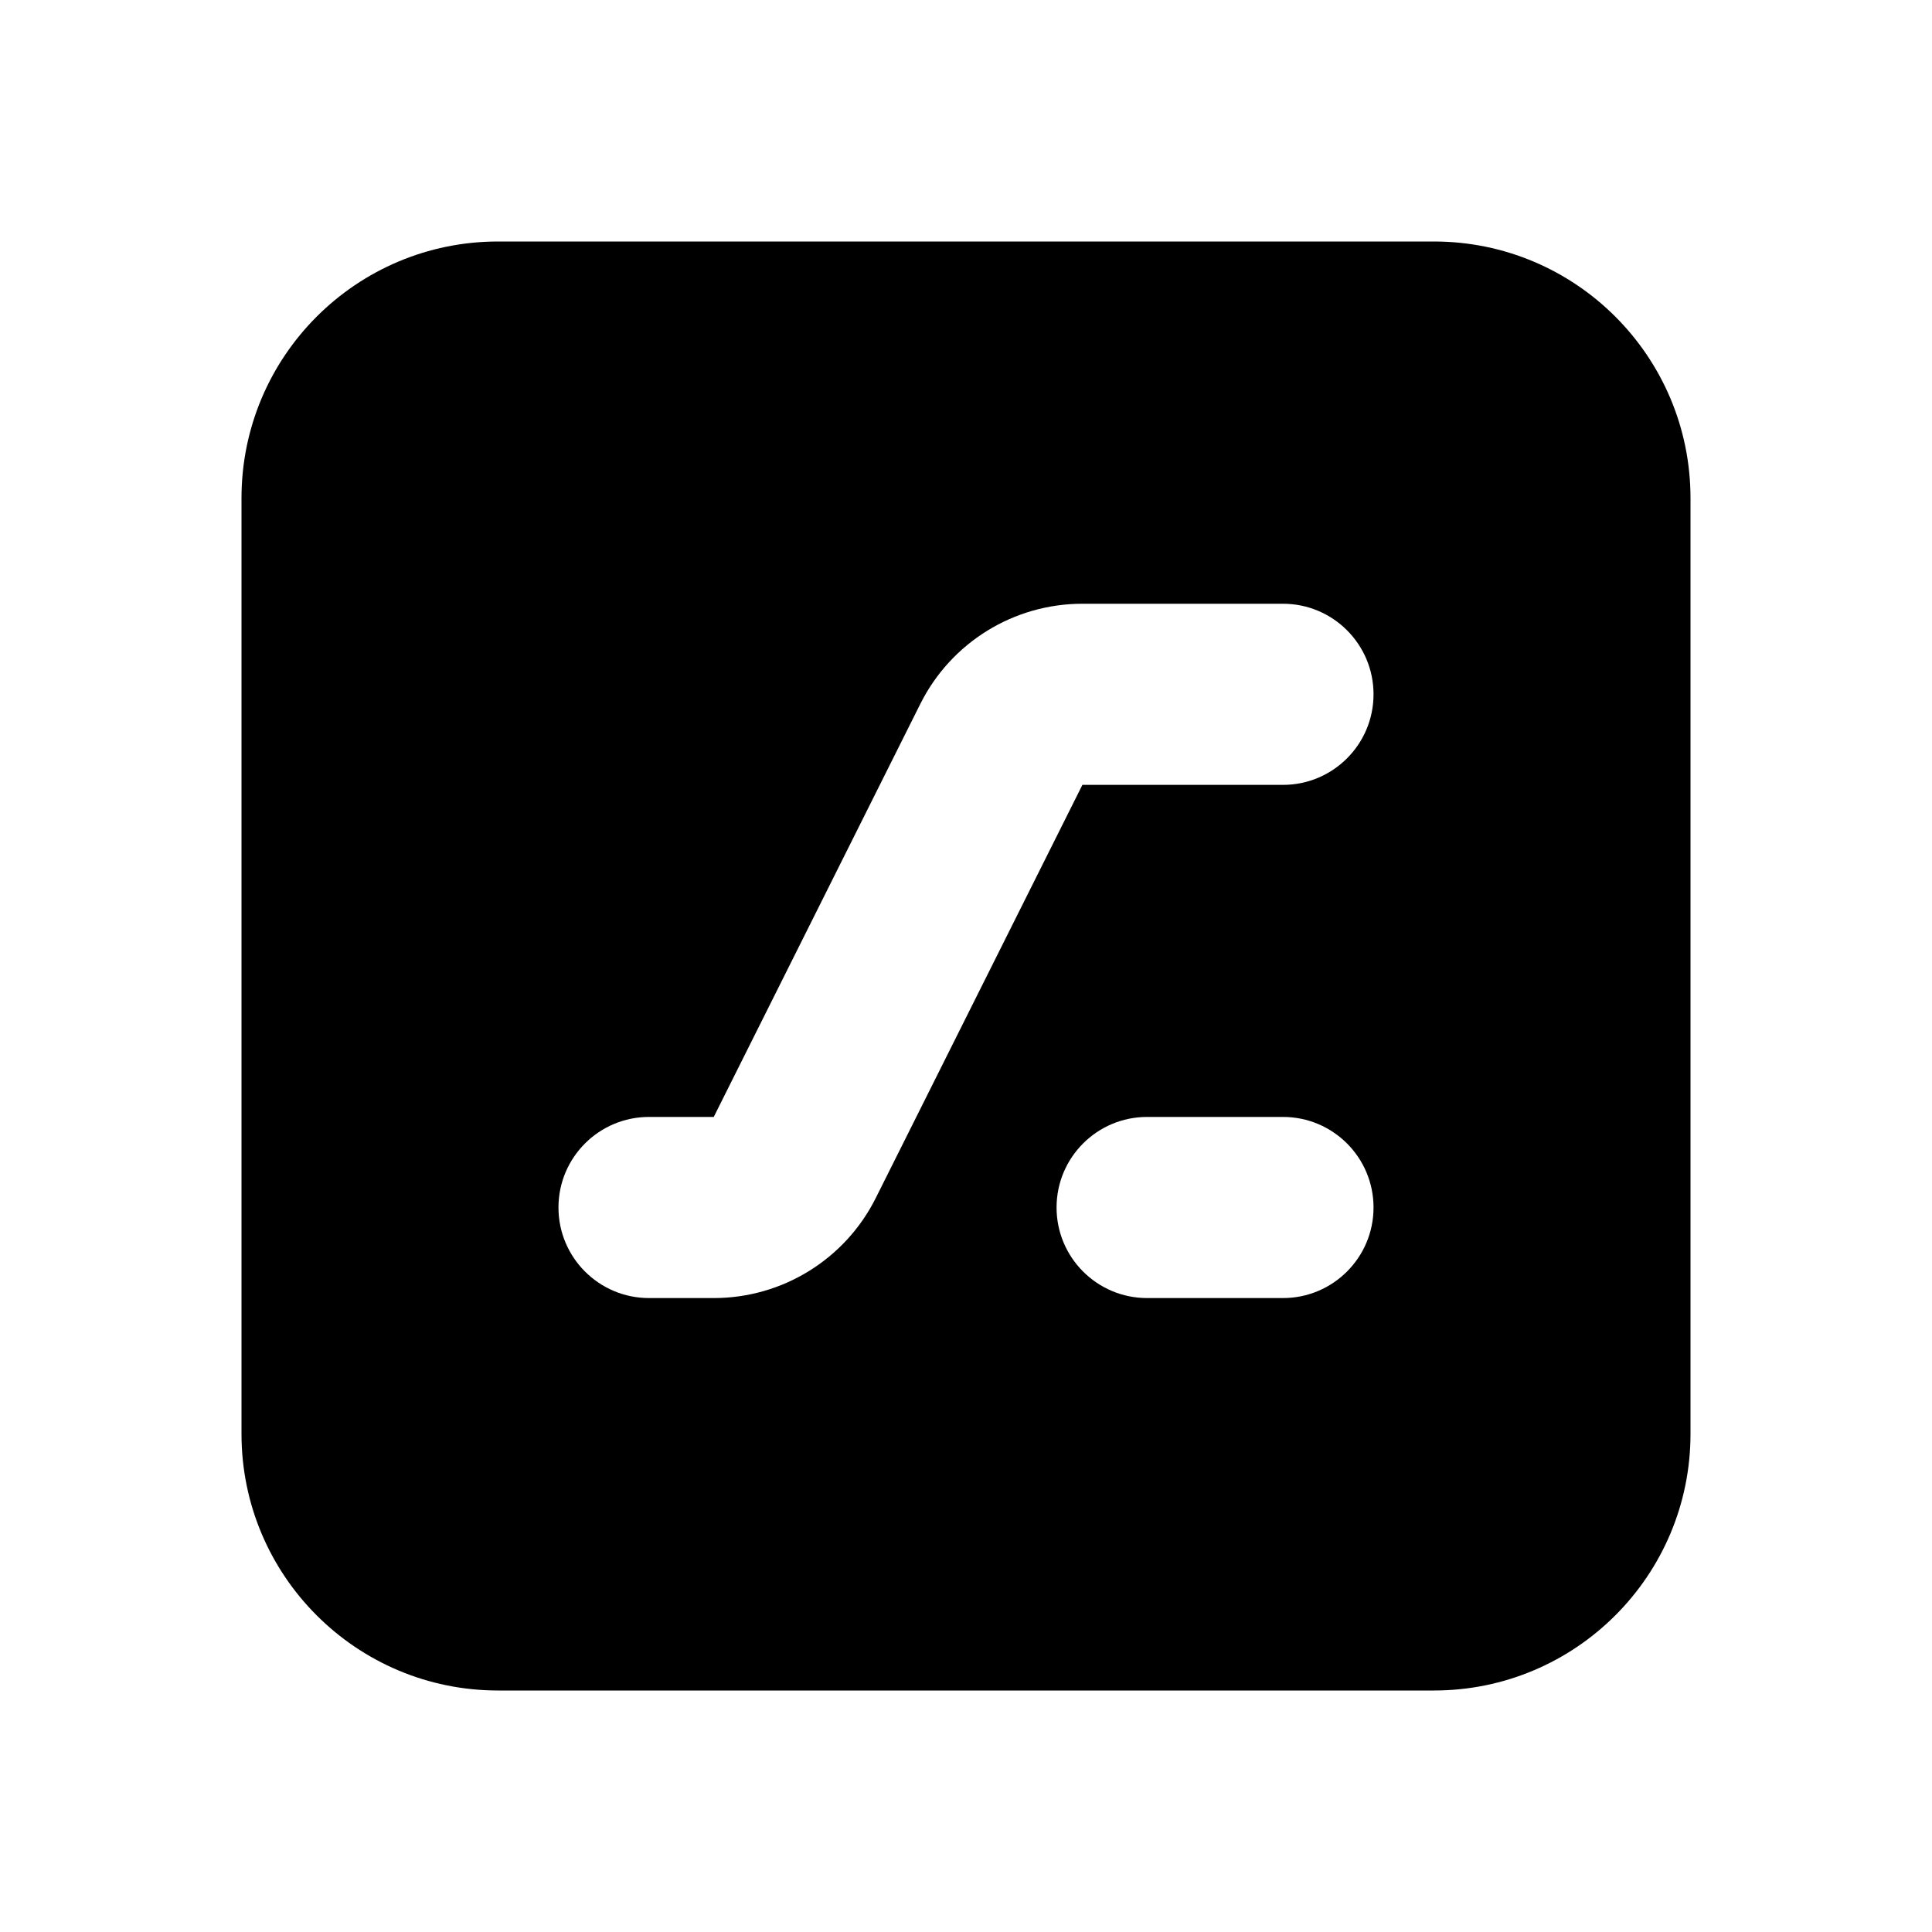
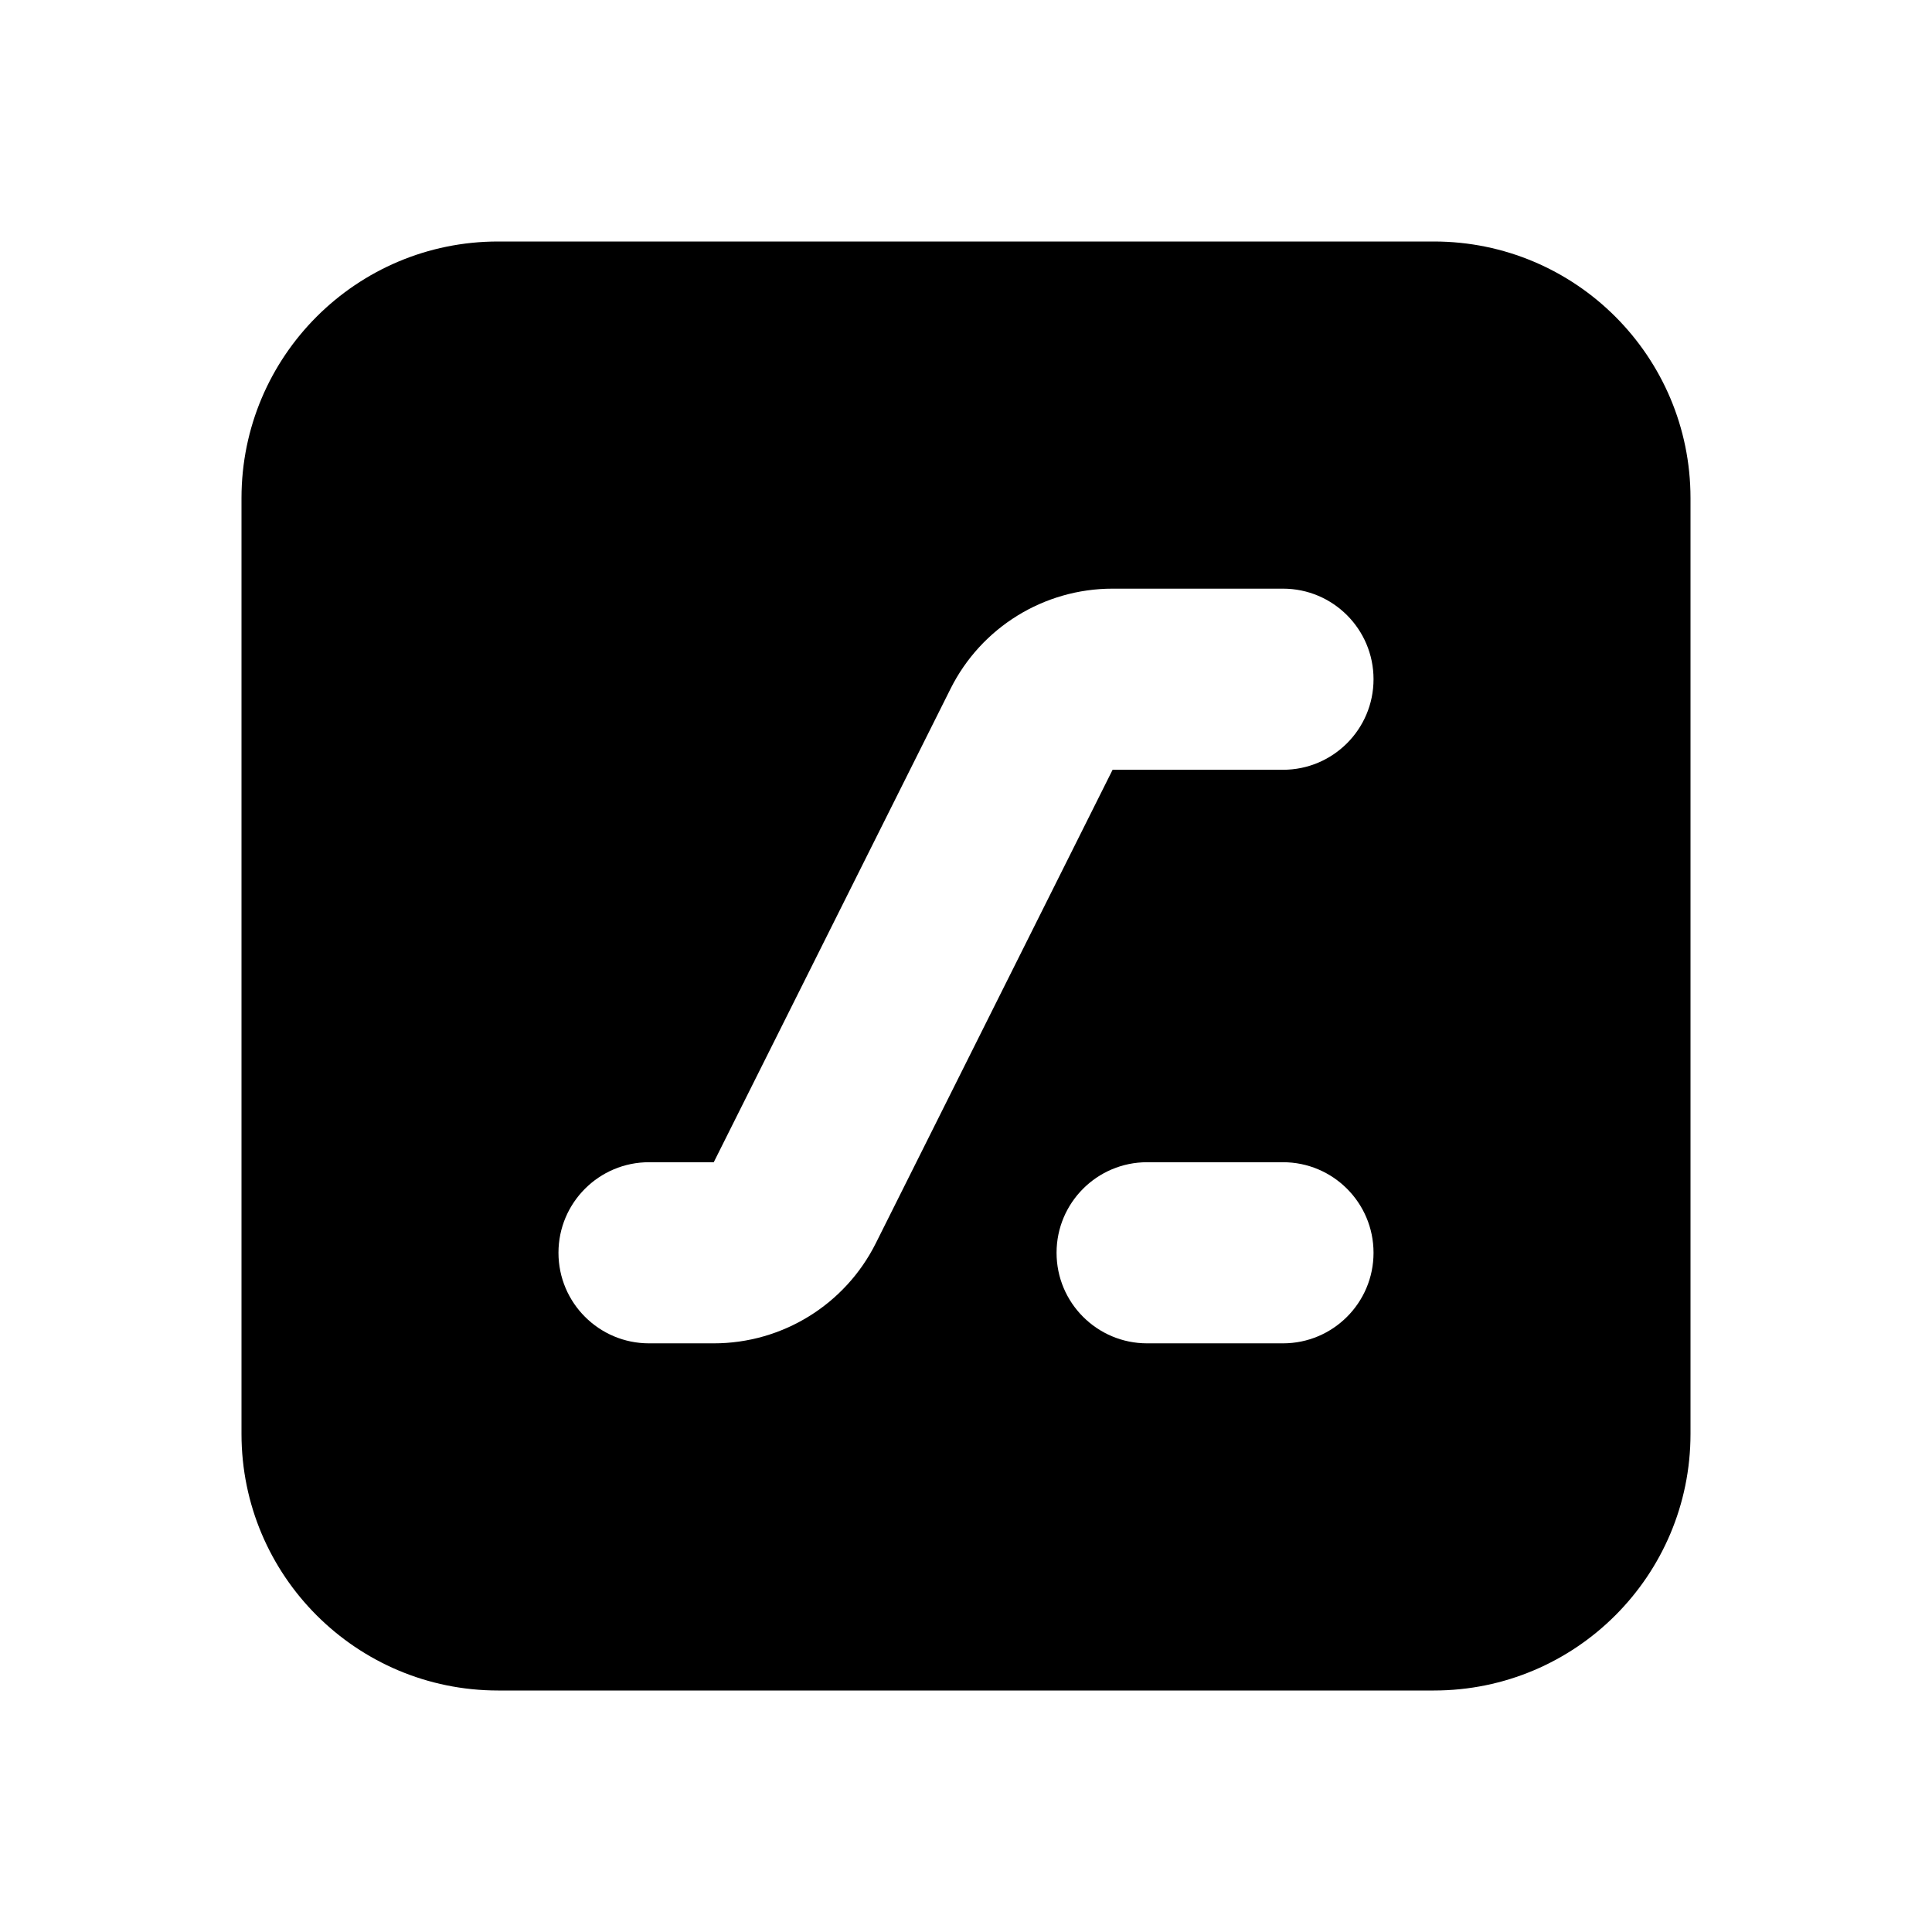
<svg xmlns="http://www.w3.org/2000/svg" viewBox="0 0 16 16" fill="none" stroke="currentColor" stroke-width="1.25" stroke-linecap="round" stroke-linejoin="round">
-   <path fill="currentColor" fill-rule="evenodd" stroke="none" d="M4.125 2H11.875A2.125 2.125 0 0 1 14 4.125V11.875A2.125 2.125 0 0 1 11.875 14H4.125A2.125 2.125 0 0 1 2 11.875V4.125A2.125 2.125 0 0 1 4.125 2ZM5.375 10.75L5.911 10.75A1.5 1.5 0 0 0 7.253 9.921L8.964 6.5L10.625 6.5A0.75 0.75 0 0 0 10.625 5L8.964 5A1.5 1.5 0 0 0 7.622 5.829L5.911 9.25L5.375 9.25A0.75 0.75 0 0 0 5.375 10.75ZM9.5 10.75L10.625 10.75A0.75 0.75 0 0 0 10.625 9.25L9.5 9.25A0.75 0.75 0 0 0 9.5 10.75Z" />
+   <path fill="currentColor" fill-rule="evenodd" stroke="none" d="M4.125 2H11.875A2.125 2.125 0 0 1 14 4.125V11.875A2.125 2.125 0 0 1 11.875 14H4.125A2.125 2.125 0 0 1 2 11.875V4.125A2.125 2.125 0 0 1 4.125 2ZM5.375 11.125L5.911 11.125A1.5 1.5 0 0 0 7.253 10.296L9.214 6.375L10.625 6.375A0.75 0.75 0 0 0 10.625 4.875L9.214 4.875A1.5 1.5 0 0 0 7.872 5.704L5.911 9.625L5.375 9.625A0.75 0.75 0 0 0 5.375 11.125ZM9.5 11.125L10.625 11.125A0.75 0.75 0 0 0 10.625 9.625L9.5 9.625A0.75 0.75 0 0 0 9.5 11.125Z" />
</svg>
